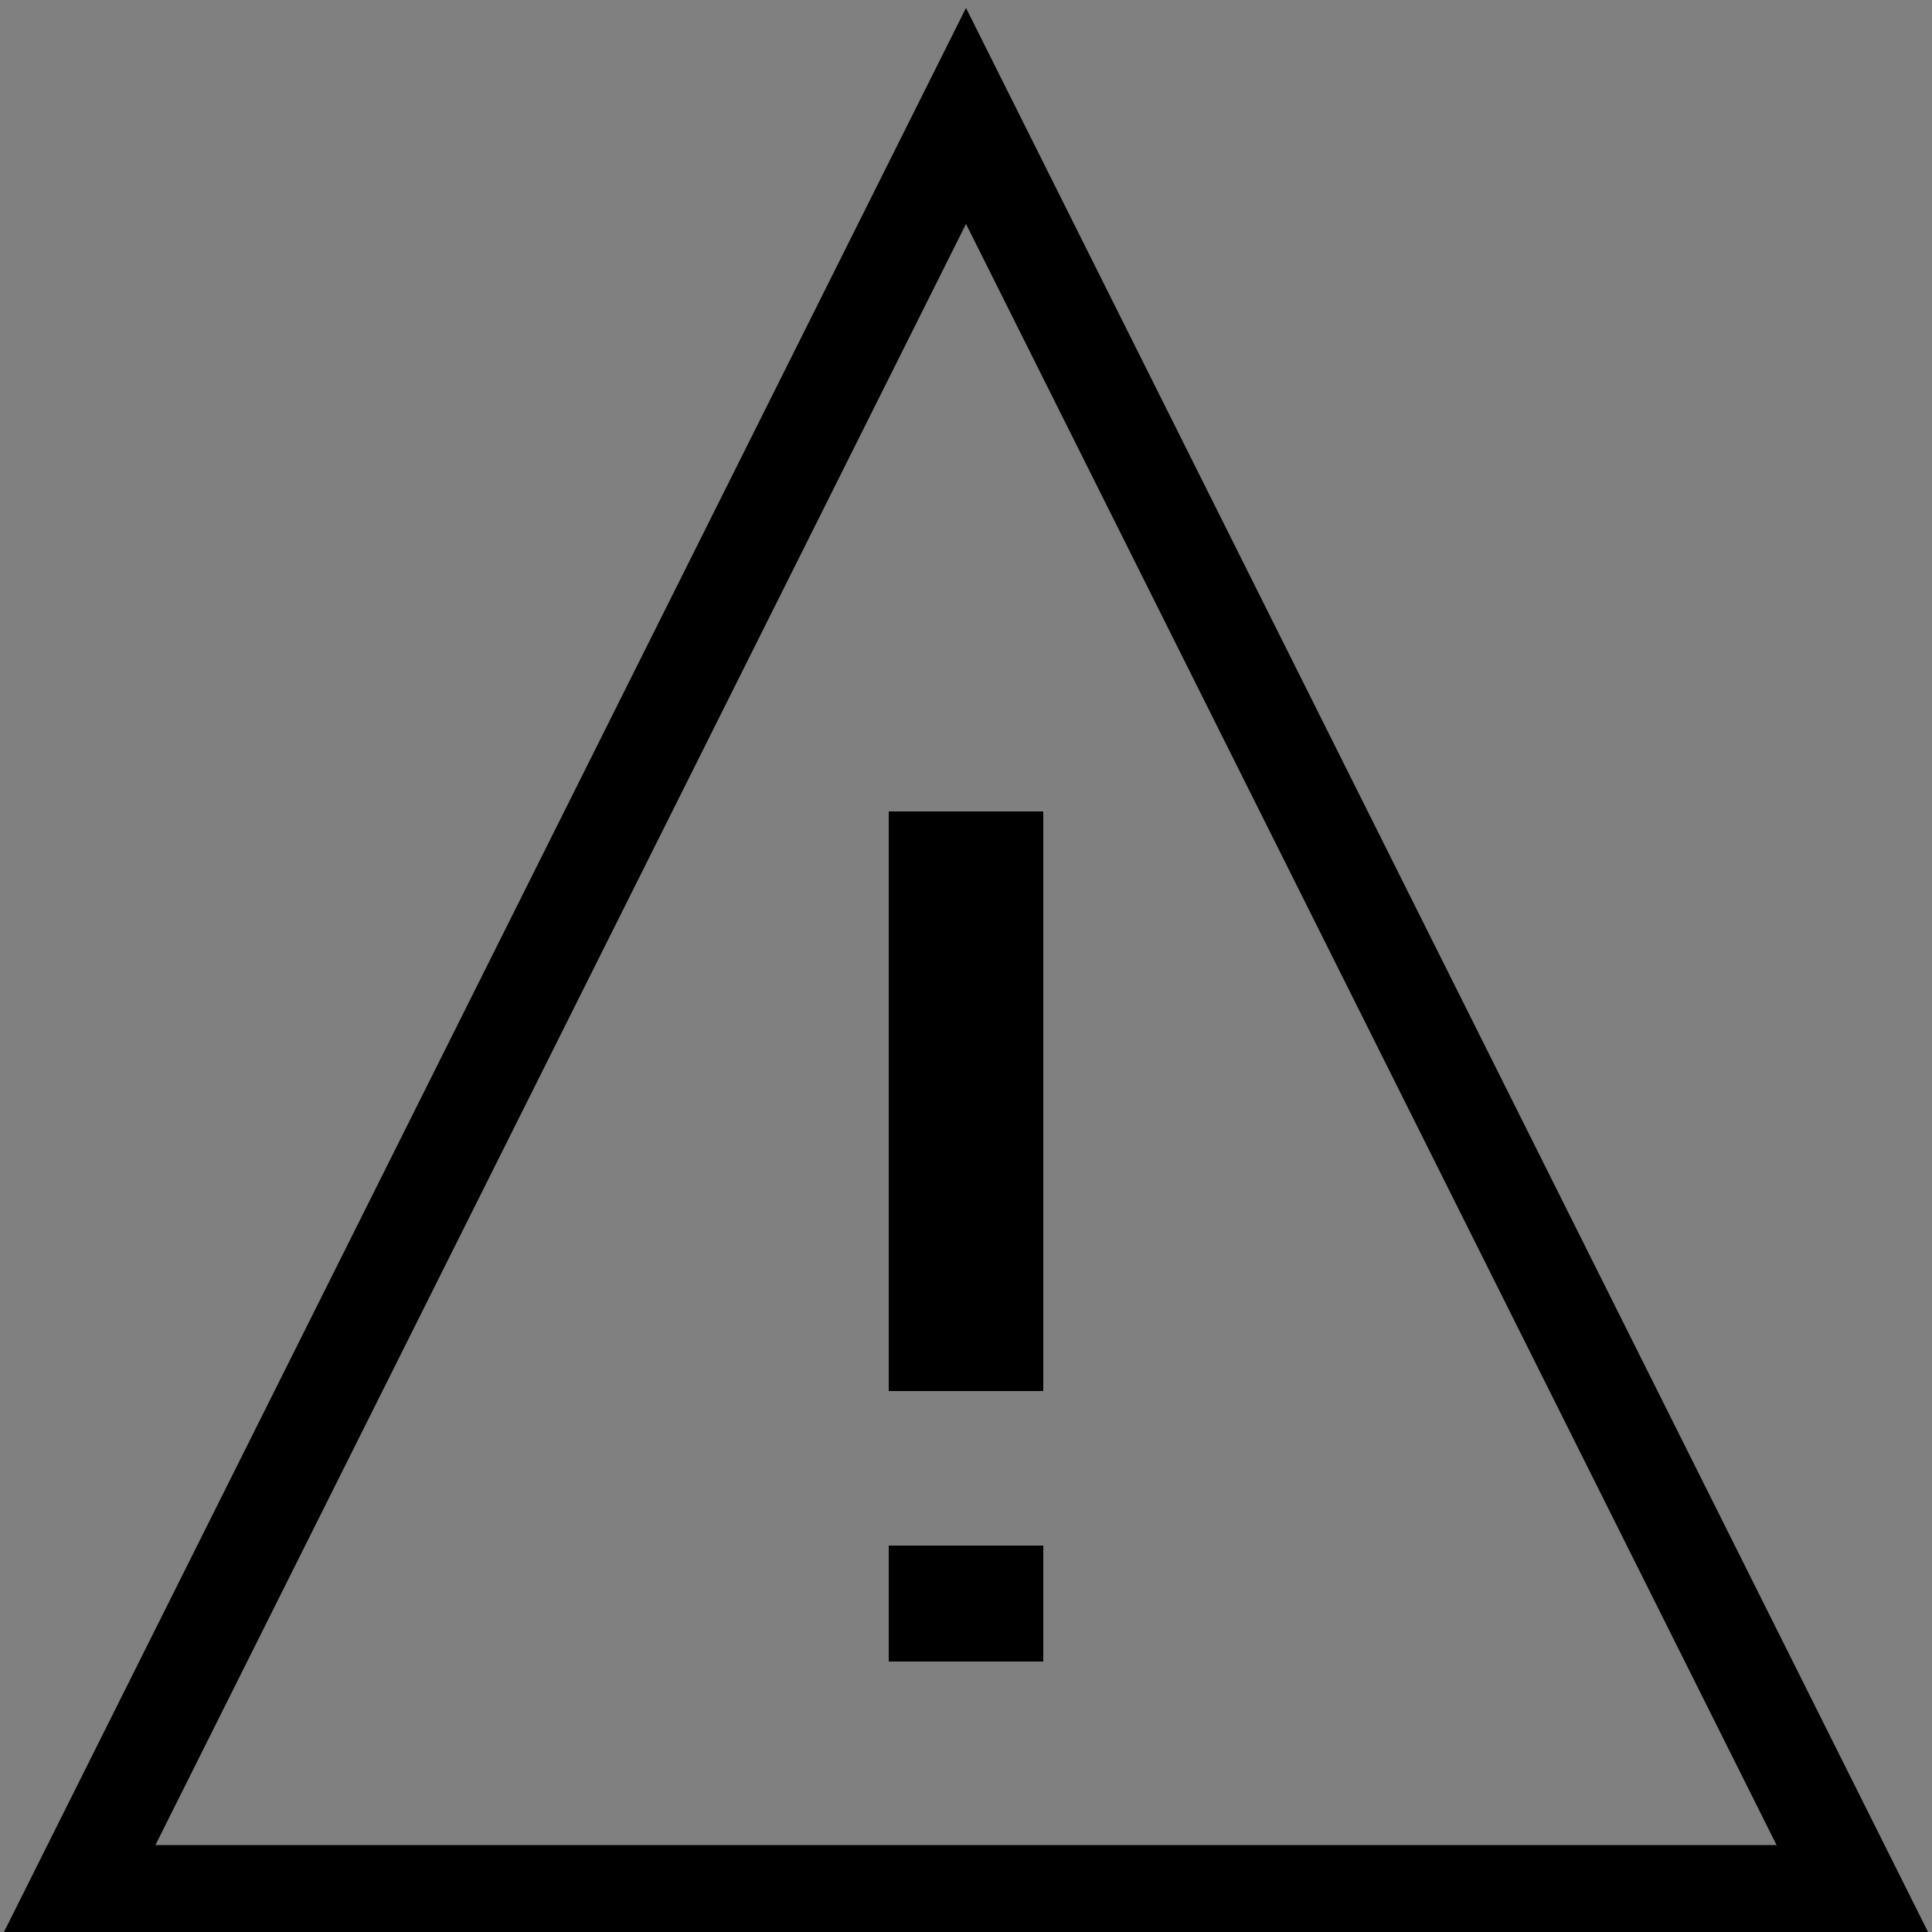
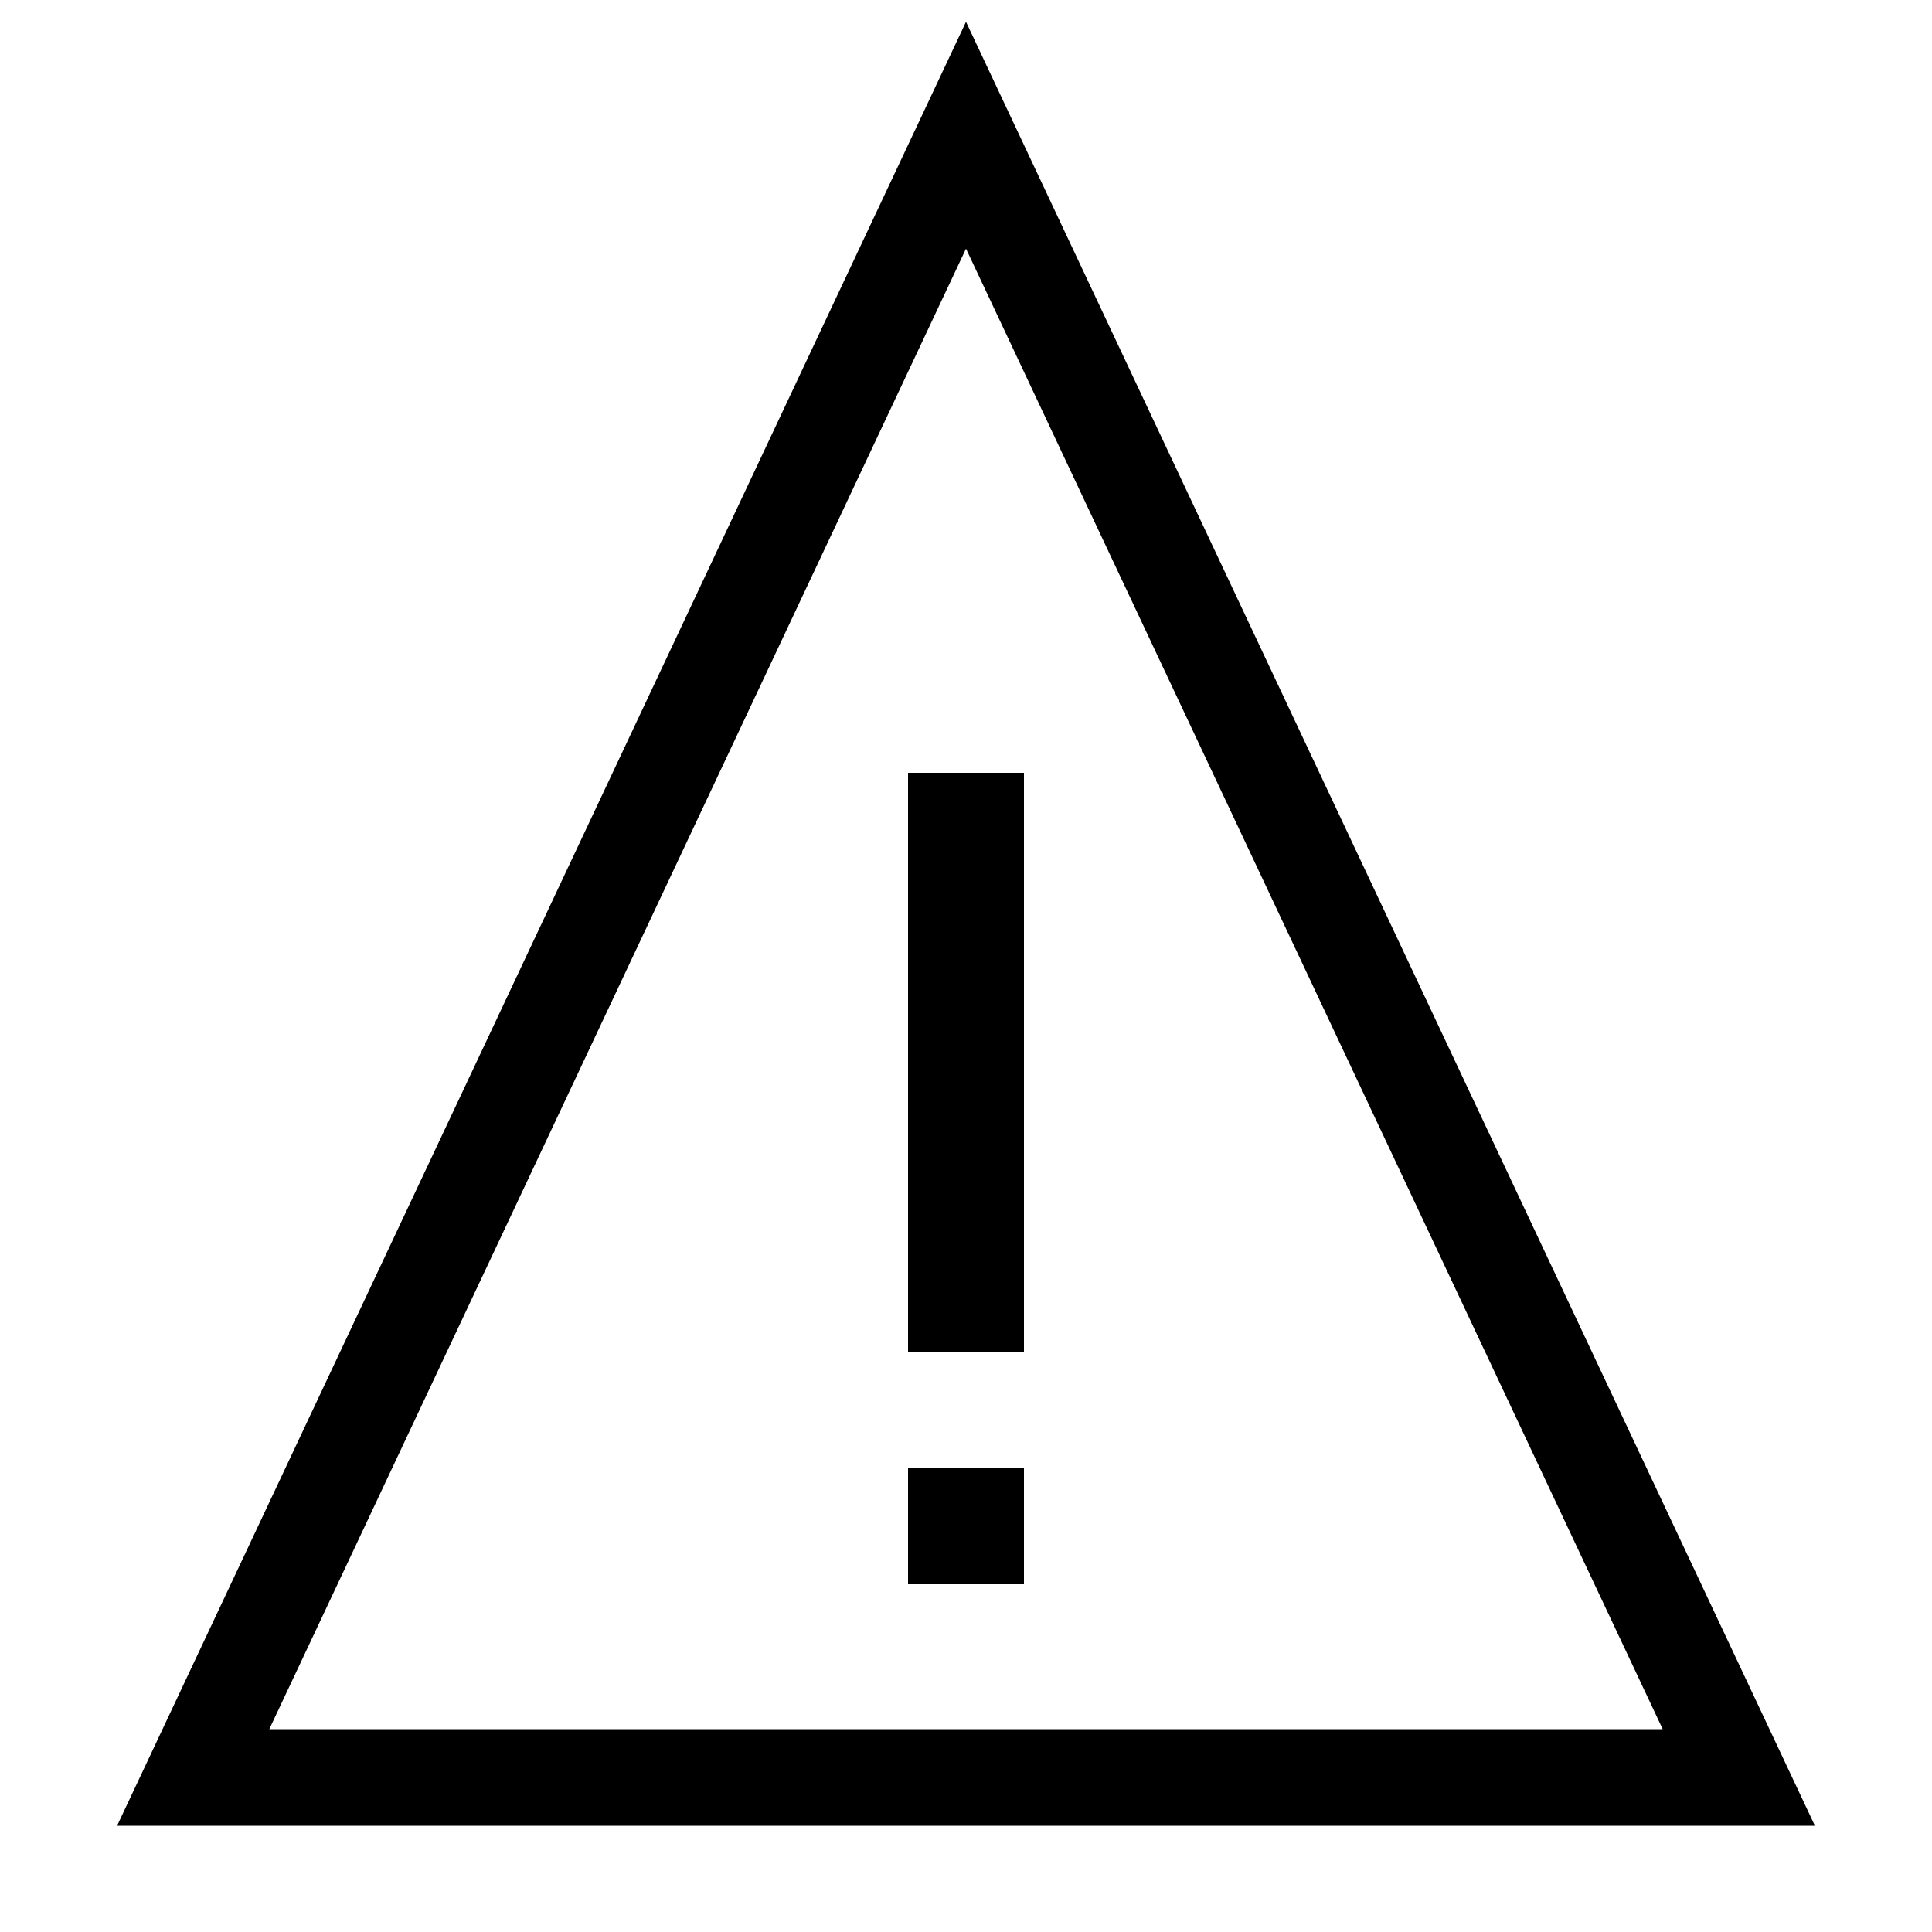
<svg xmlns="http://www.w3.org/2000/svg" width="100" height="100">
-   <rect x="0" y="0" width="100" height="100" fill="grey" />
-   <path d="M 50 98 l 46 0 l -46 -92 l -46 92 l 50 0 " stroke="black" stroke-width="5" fill-opacity="0" />
-   <rect height="6" width="8" y="80" x="46" fill="black" />
-   <rect height="30" width="8" y="42" x="46" fill="black" />
+   <path d="M 50 92 l 40 0 l -40 -85 l -40 85 l 40 0 " stroke="black" stroke-width="5" fill-opacity="0" />
+   <rect height="6" width="6" y="76" x="47" fill="black" />
+   <rect height="30" width="6" y="40" x="47" fill="black" />
</svg>
